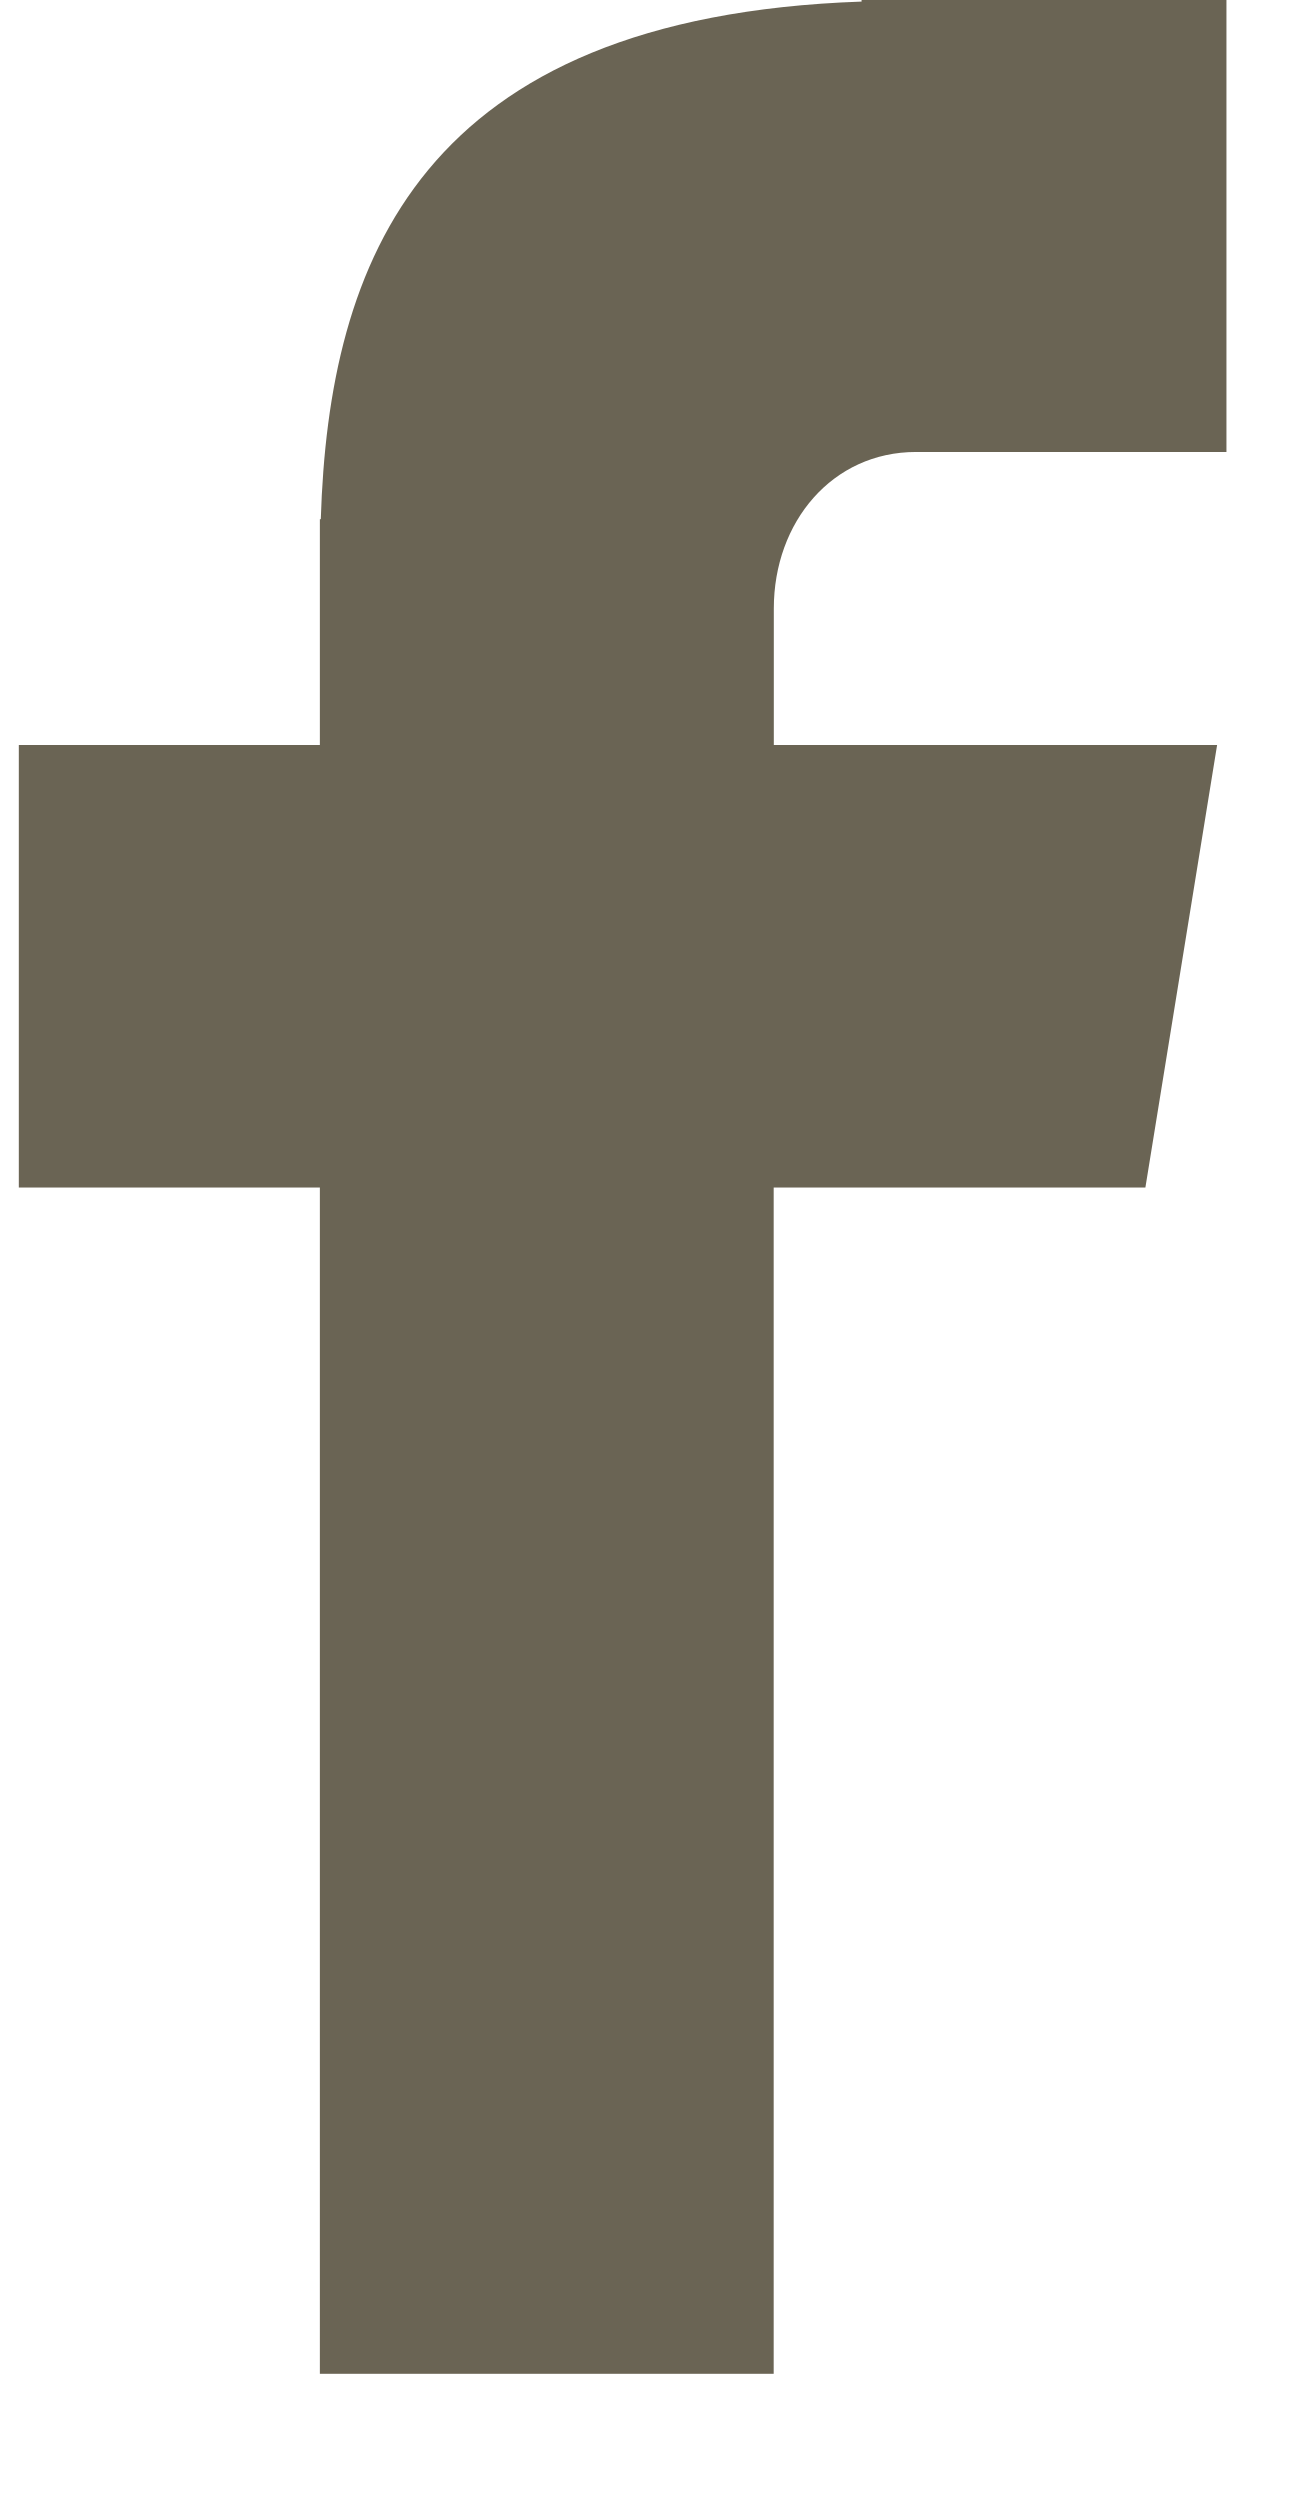
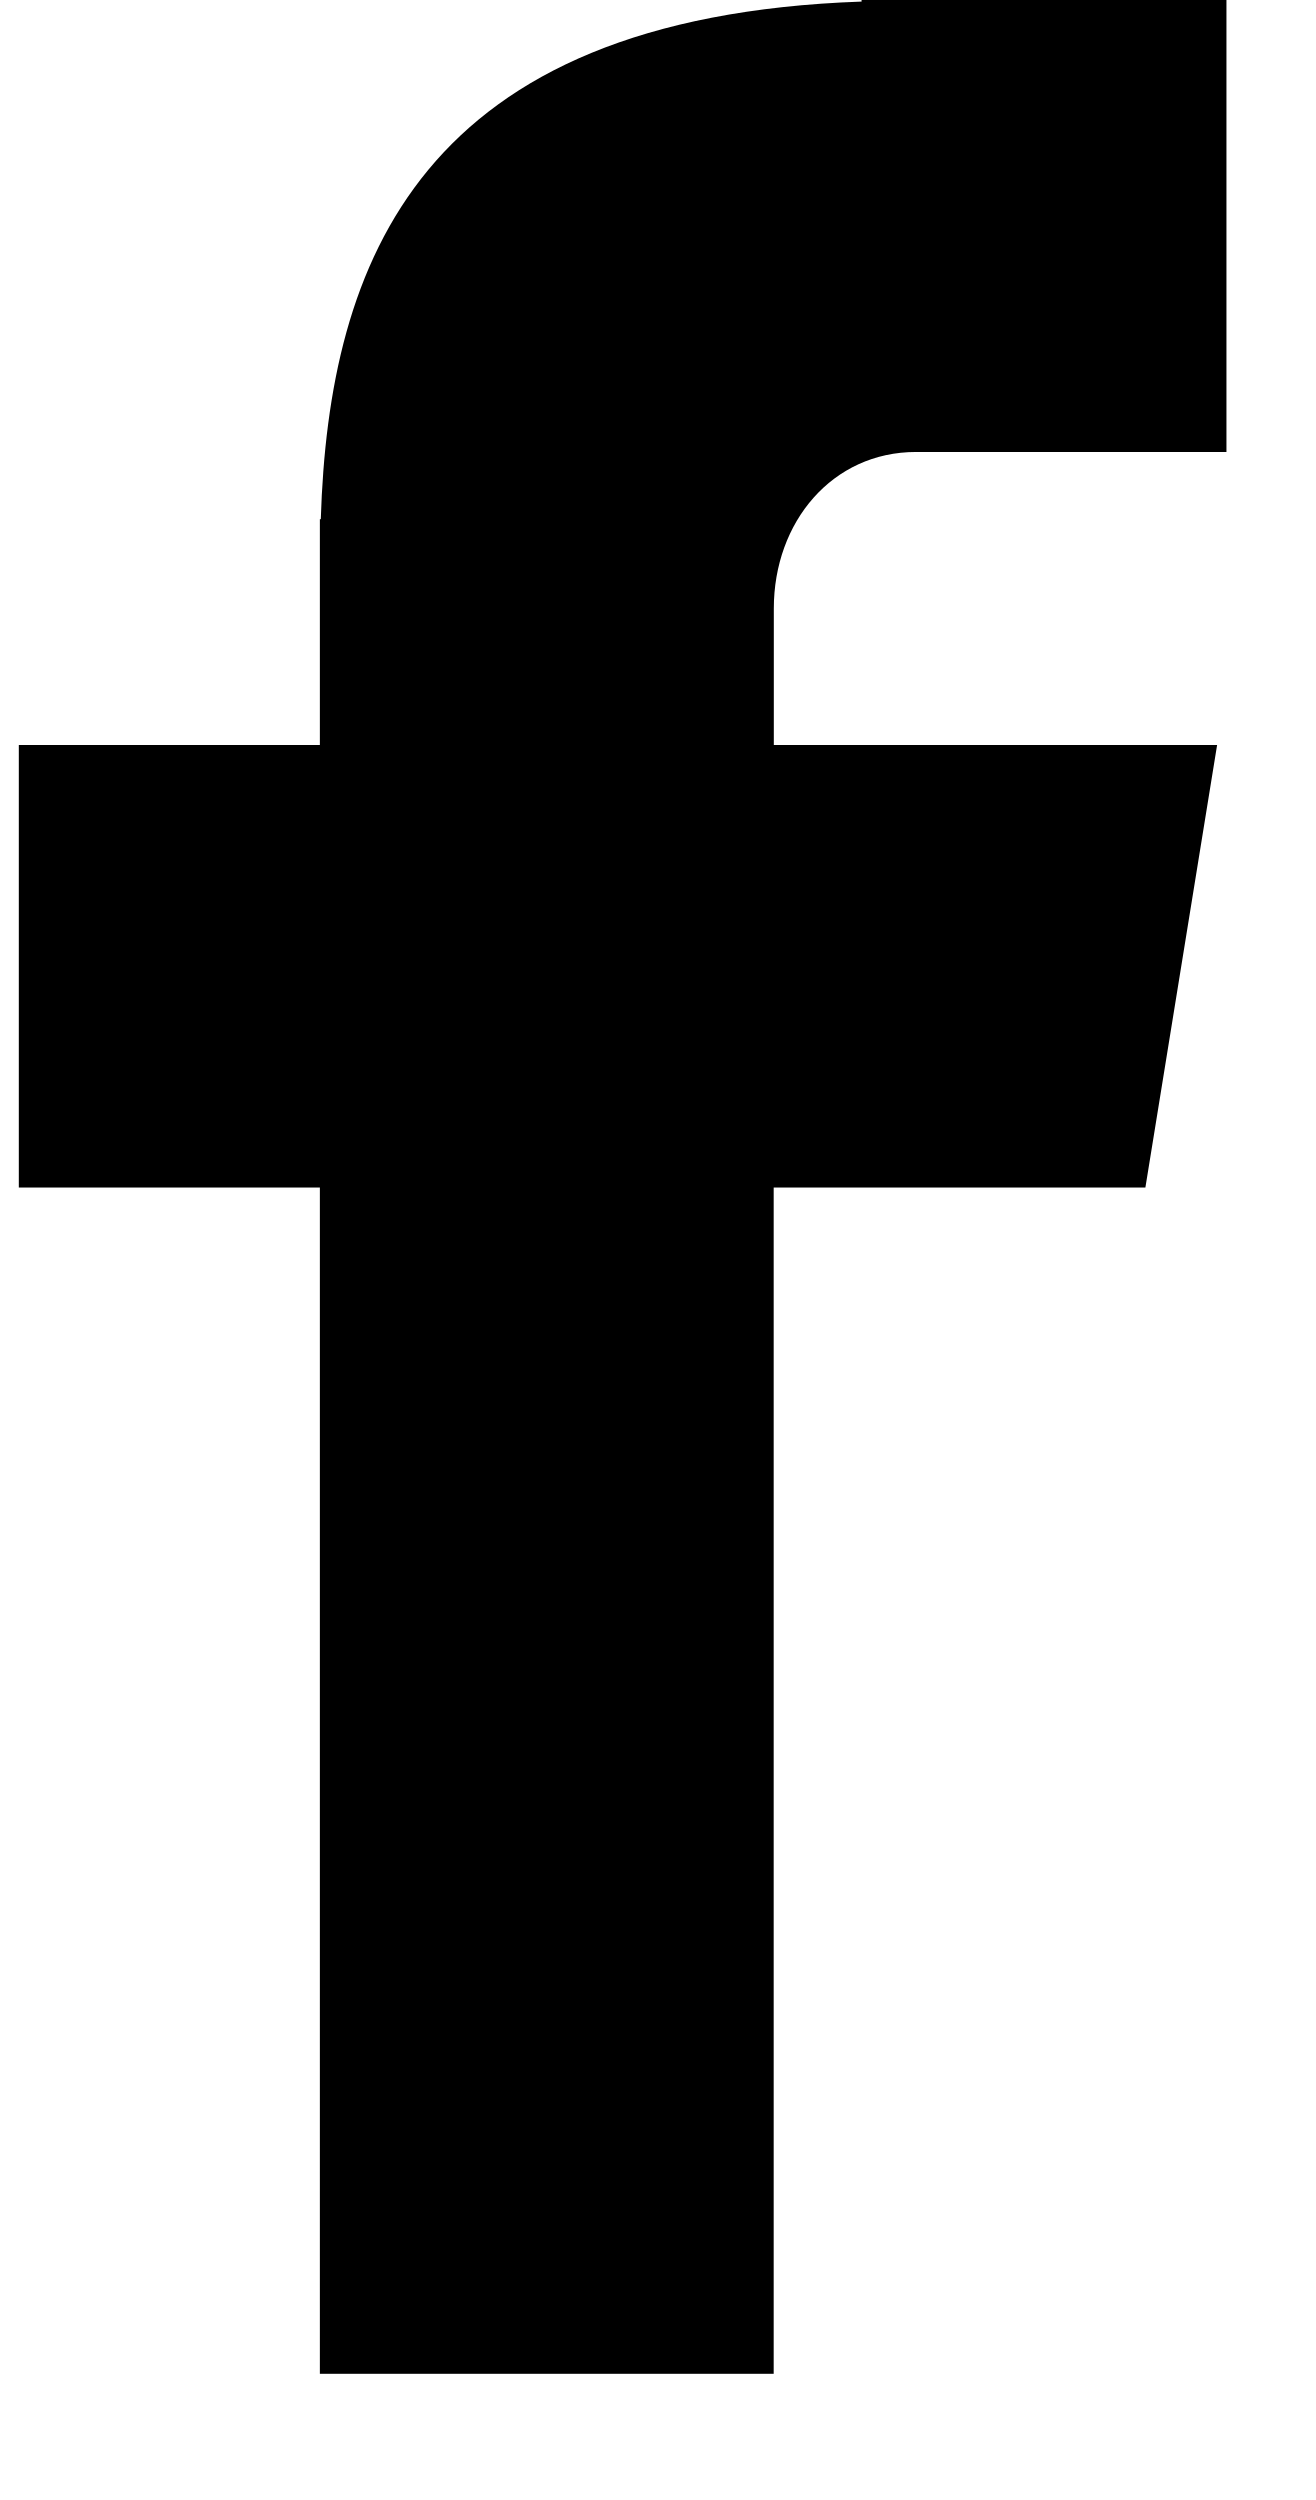
<svg xmlns="http://www.w3.org/2000/svg" width="10" height="19" viewBox="0 0 10 19" fill="none">
-   <path d="M6.962 3.435H9.321V0H6.548V0.012C3.187 0.13 2.499 1.991 2.438 3.946H2.431V5.662H0.143V9.025H2.431V18.041H5.88V9.025H8.705L9.25 5.662H5.881V4.625C5.881 3.965 6.327 3.435 6.962 3.435Z" fill="#6A6454" />
+   <path d="M6.962 3.435H9.321V0H6.548V0.012C3.187 0.13 2.499 1.991 2.438 3.946H2.431V5.662H0.143V9.025H2.431V18.041H5.88V9.025H8.705L9.25 5.662H5.881V4.625C5.881 3.965 6.327 3.435 6.962 3.435Z" fill="currentColor" />
</svg>
